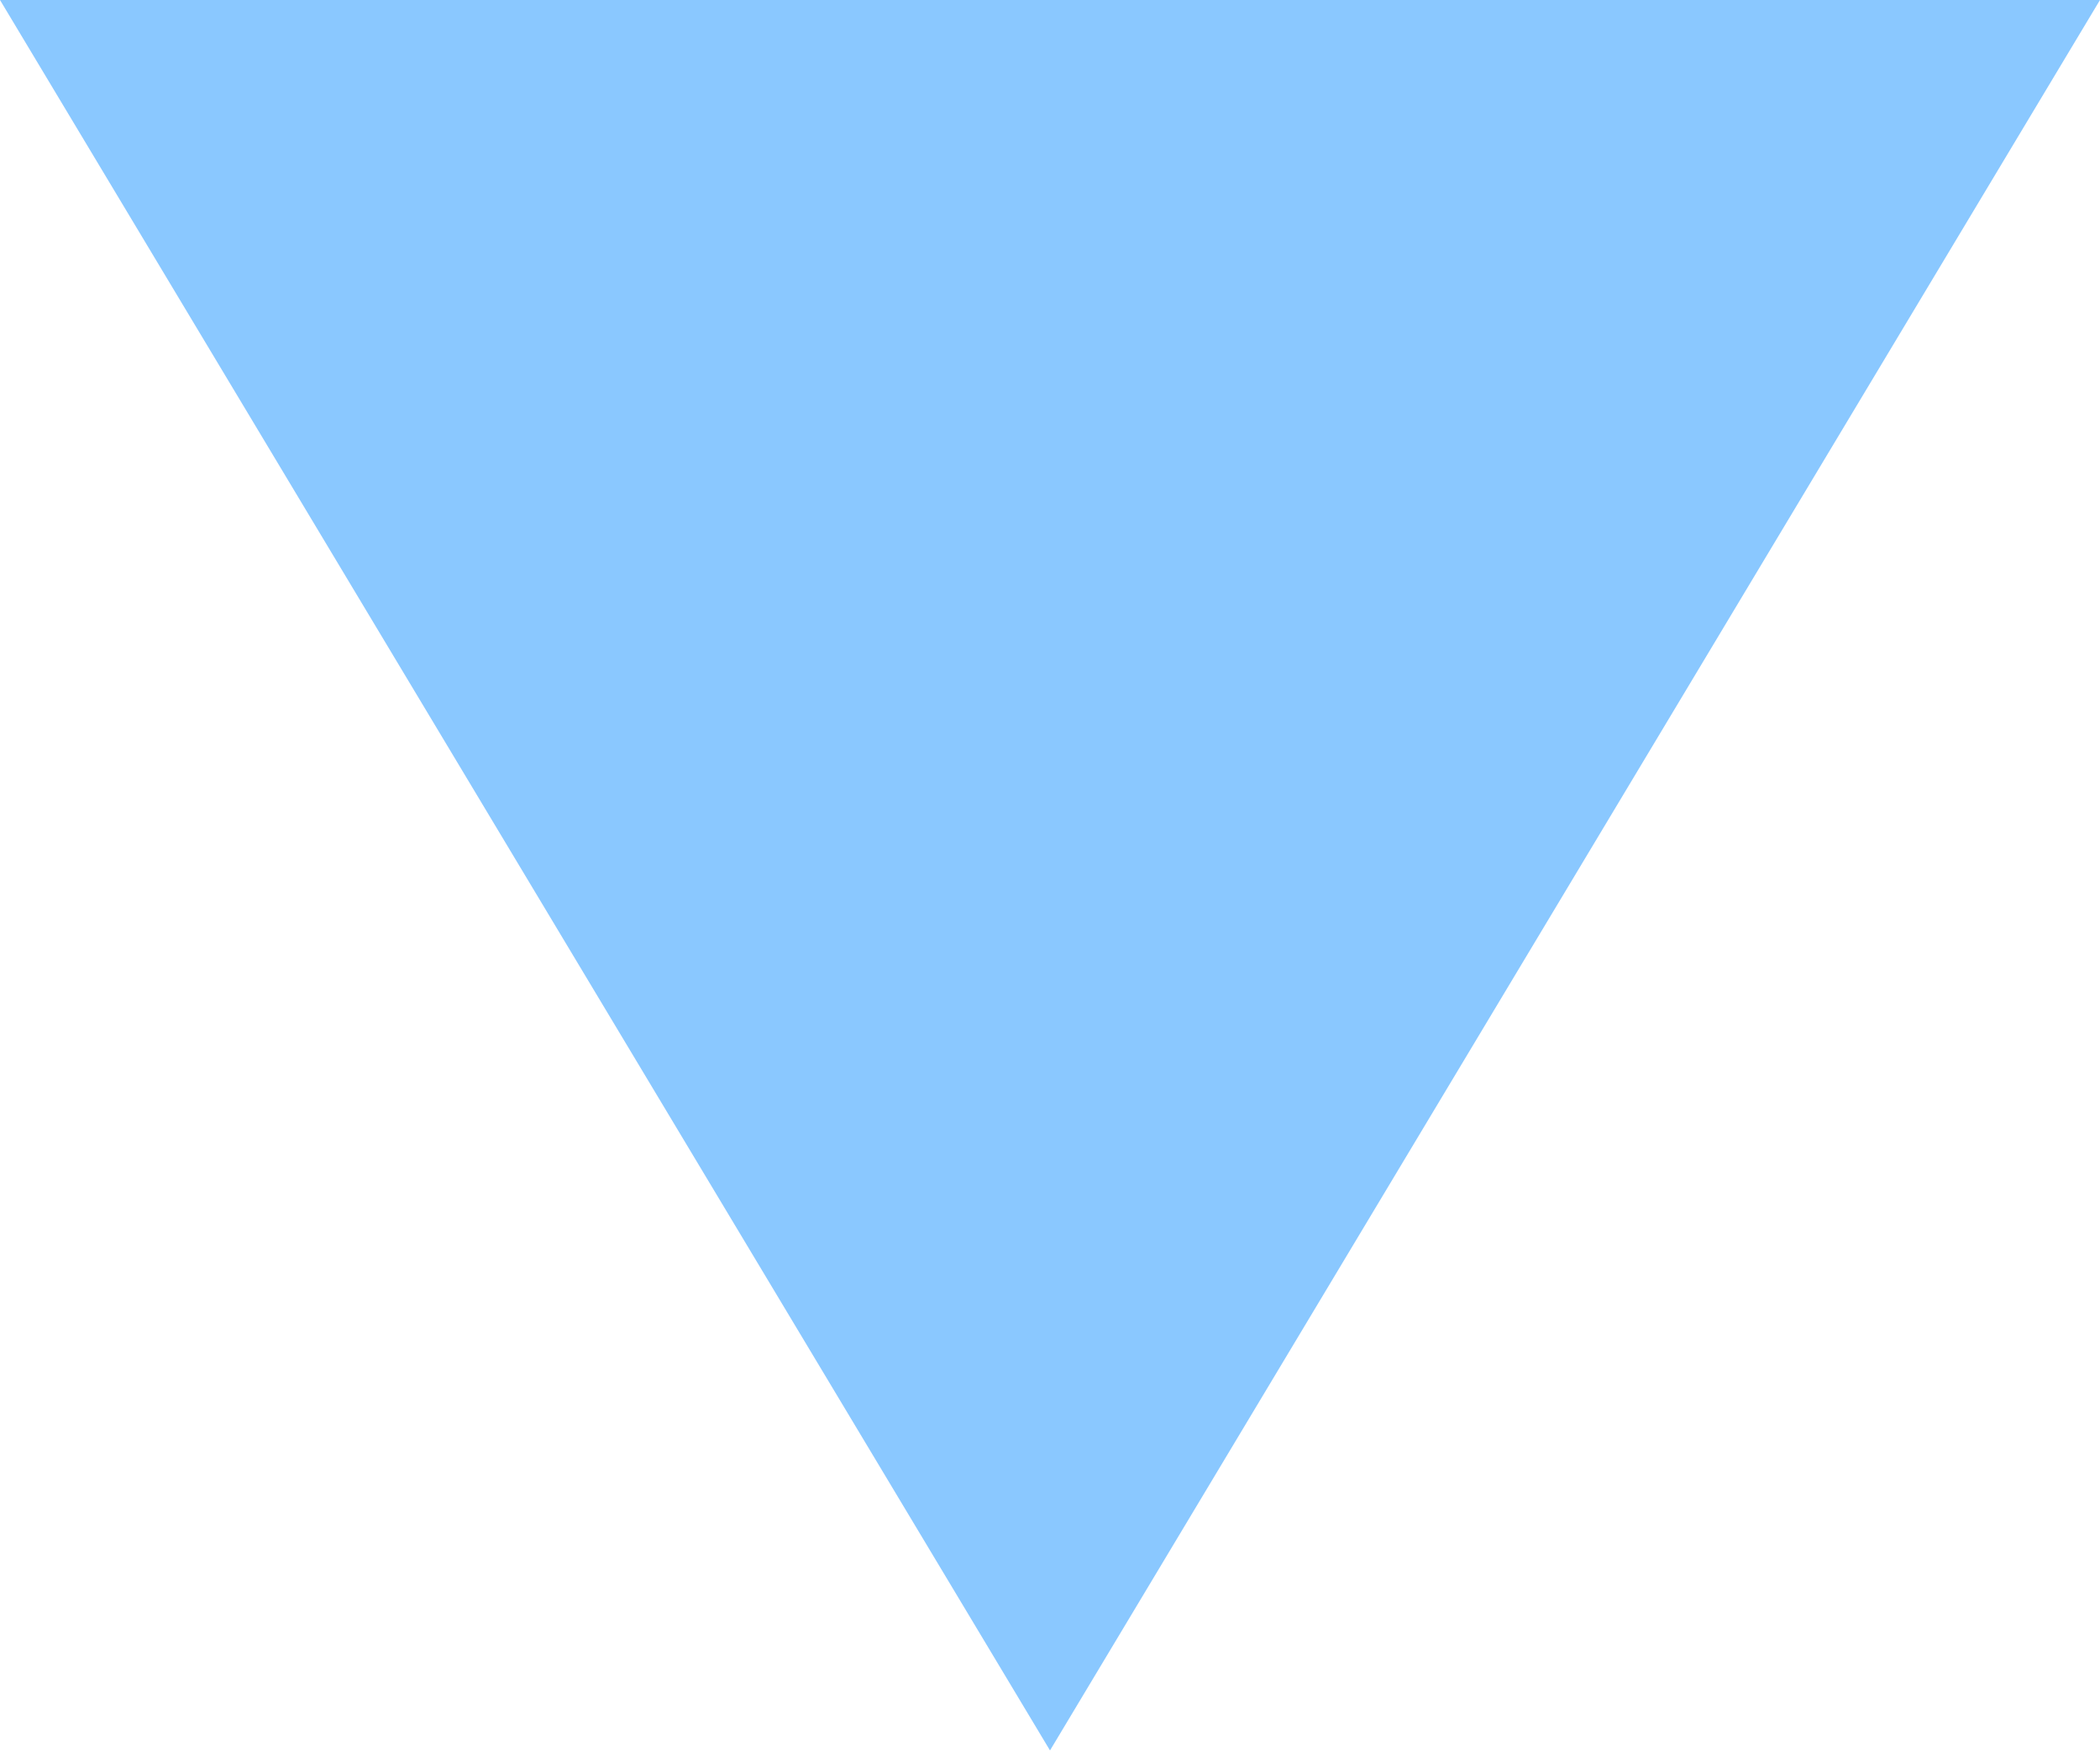
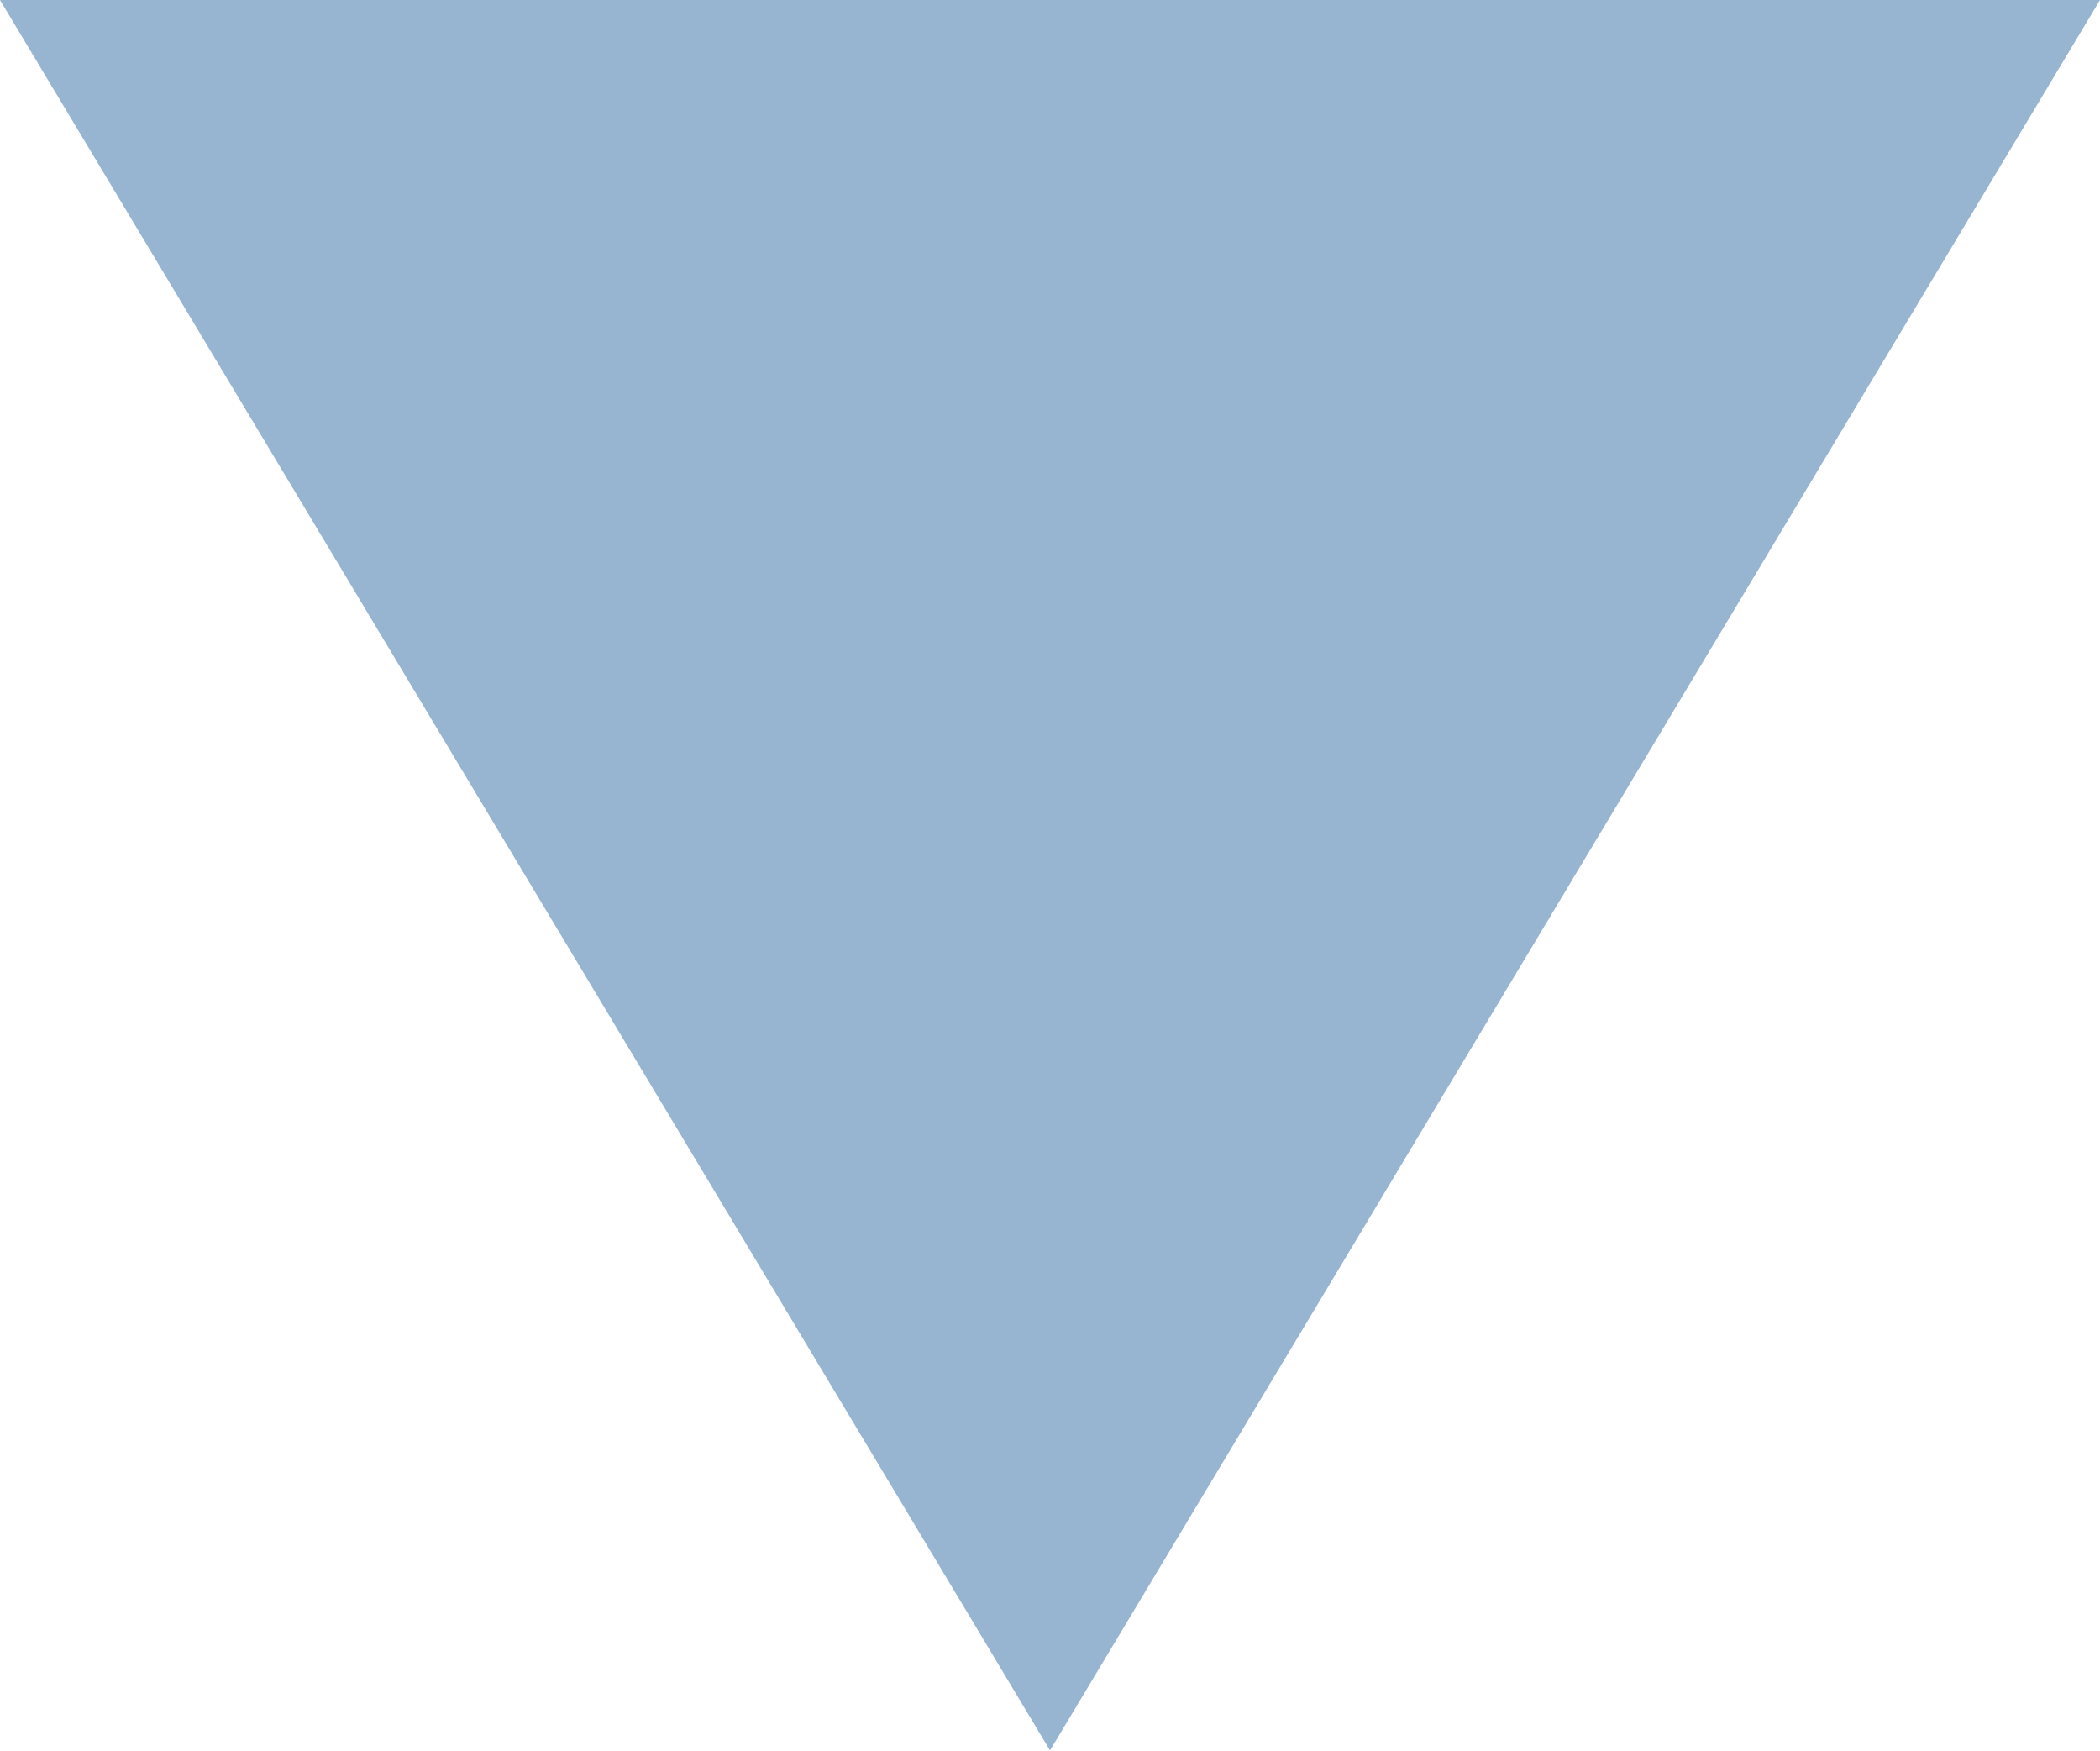
<svg xmlns="http://www.w3.org/2000/svg" viewBox="0 0 24 20">
  <defs>
-     <style>.cls-1{fill:#8ac8ff;}</style>
+     <style>.cls-21{fill:#97b5d0;}</style>
  </defs>
  <g id="Layer_2" data-name="Layer 2">
    <g id="Layer_1-2" data-name="Layer 1">
      <g id="Layer_2-2" data-name="Layer 2">
        <g id="Layer_1-2-2" data-name="Layer 1-2">
-           <path class="cls-1" d="M0,0H24L12,20Z" />
+           <path class="cls-21" d="M0,0H24L12,20Z" />
        </g>
      </g>
    </g>
  </g>
</svg>
